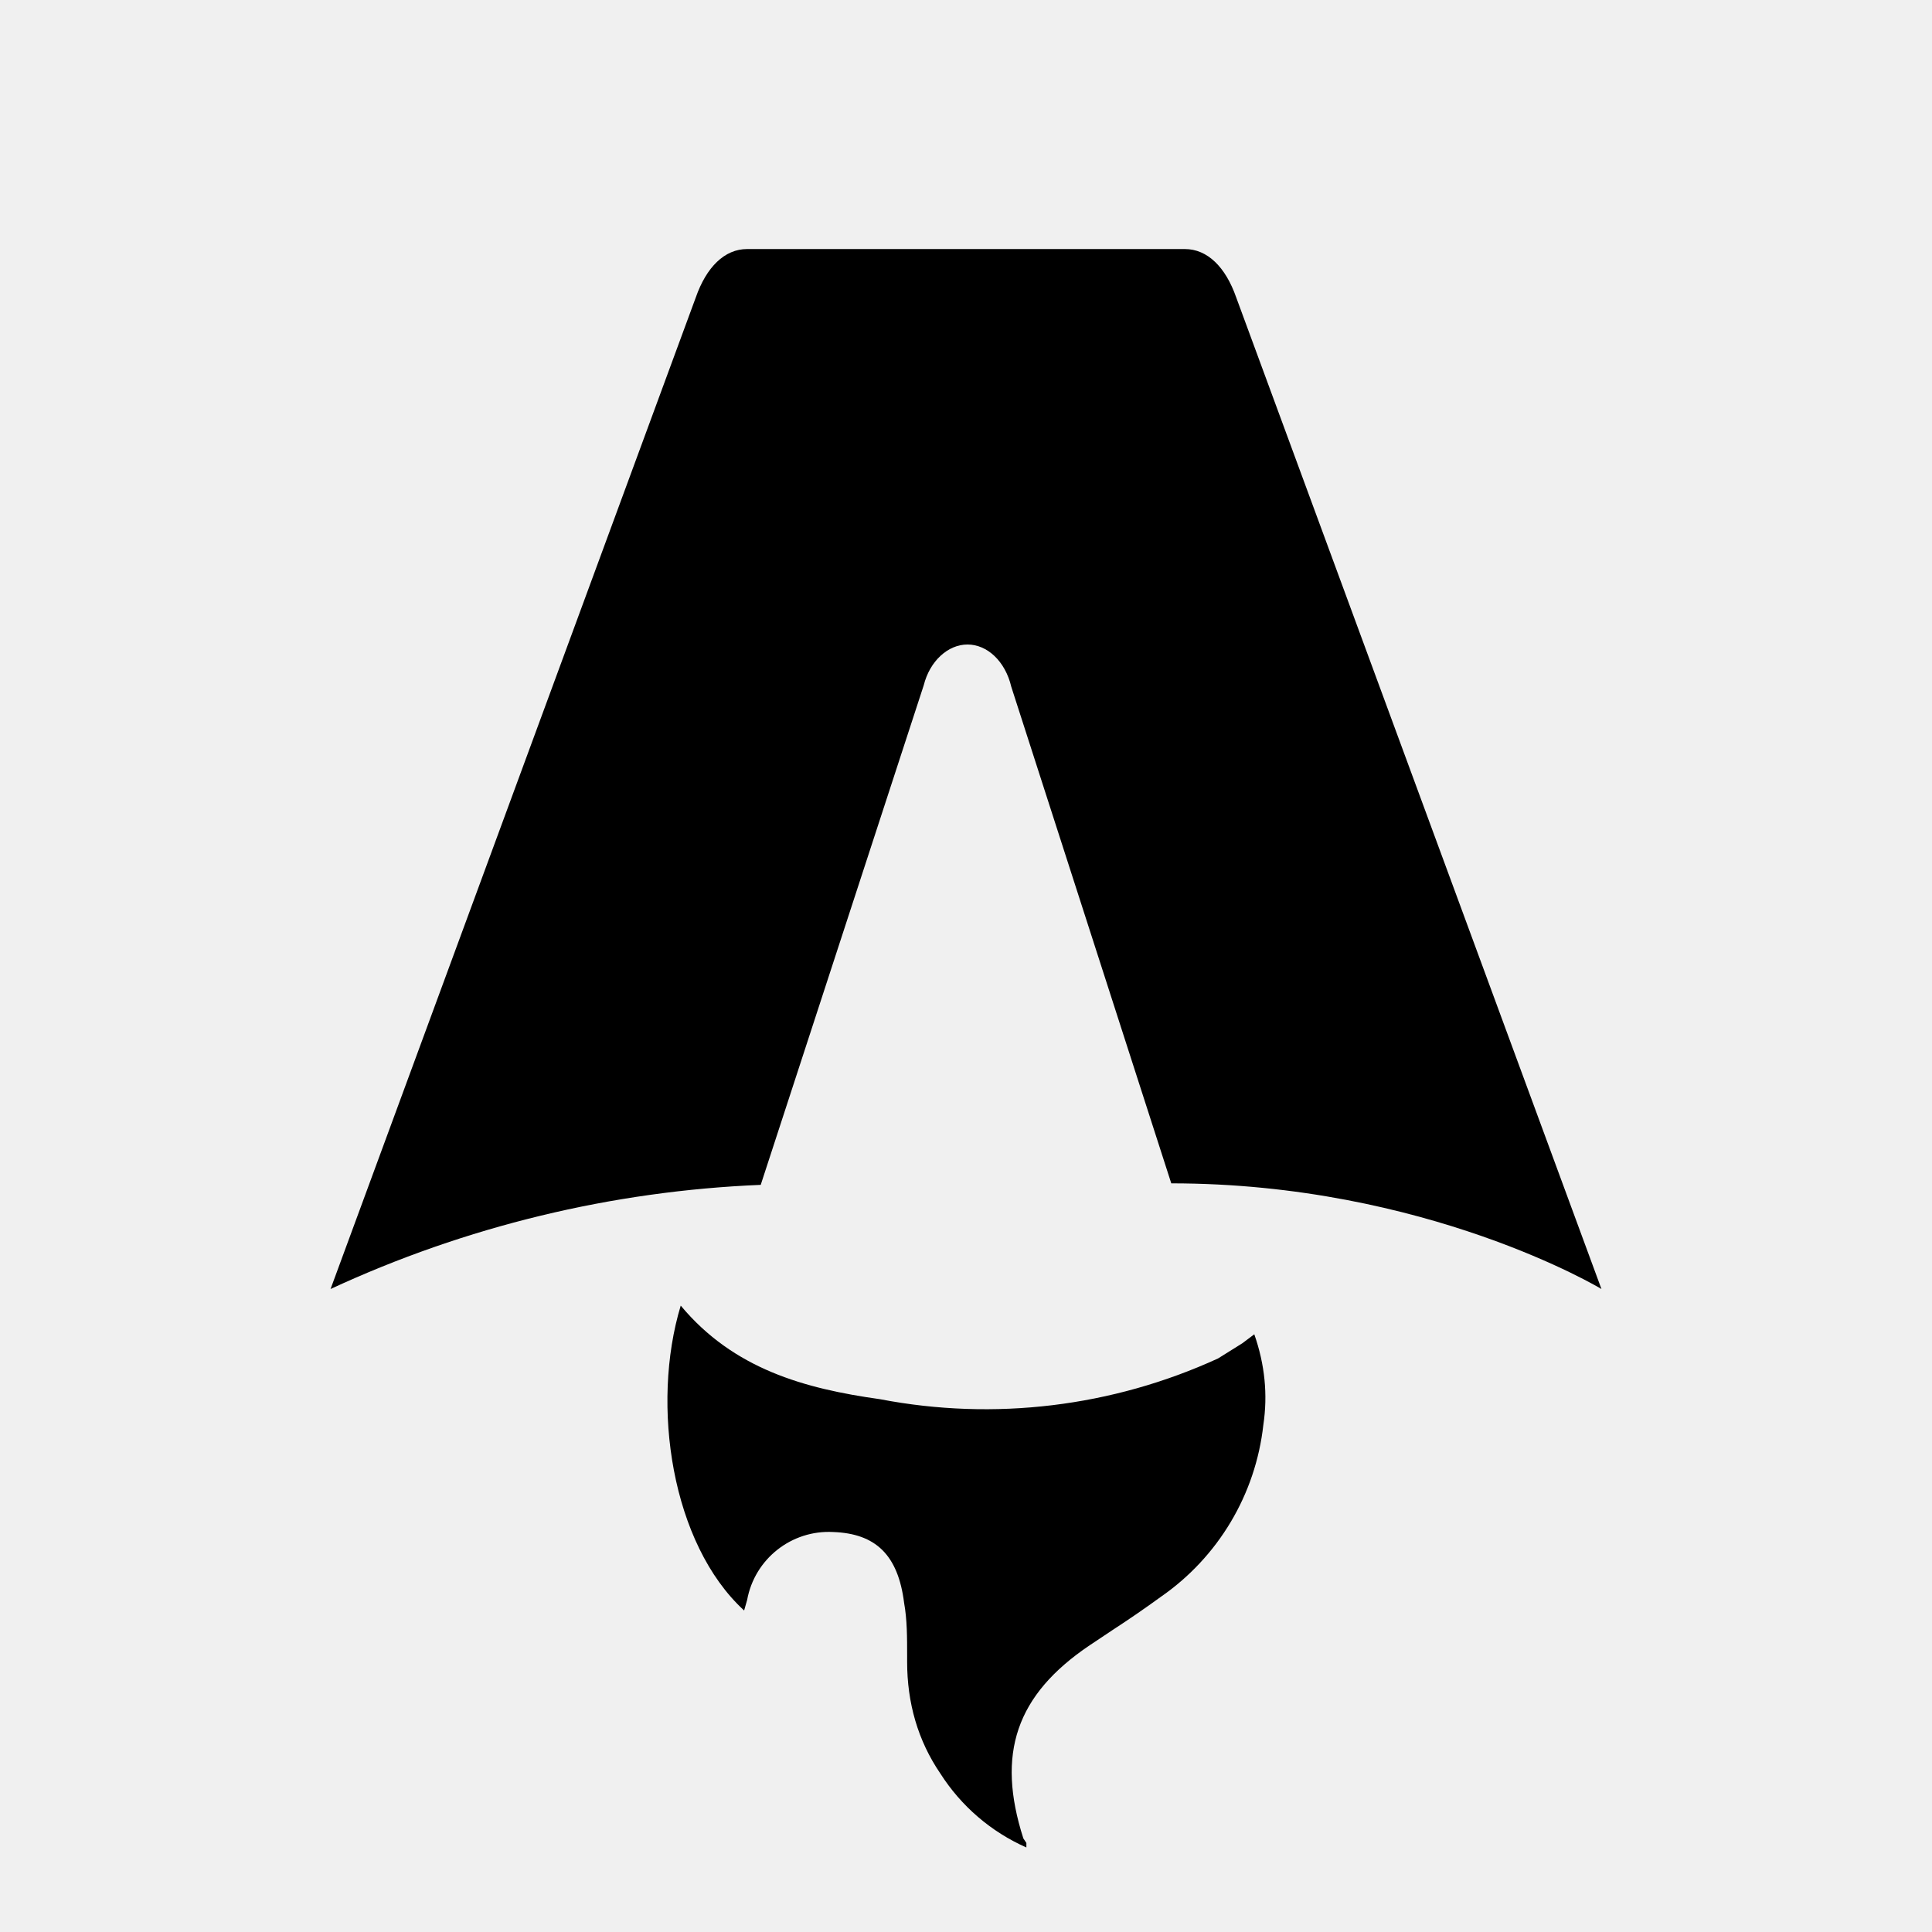
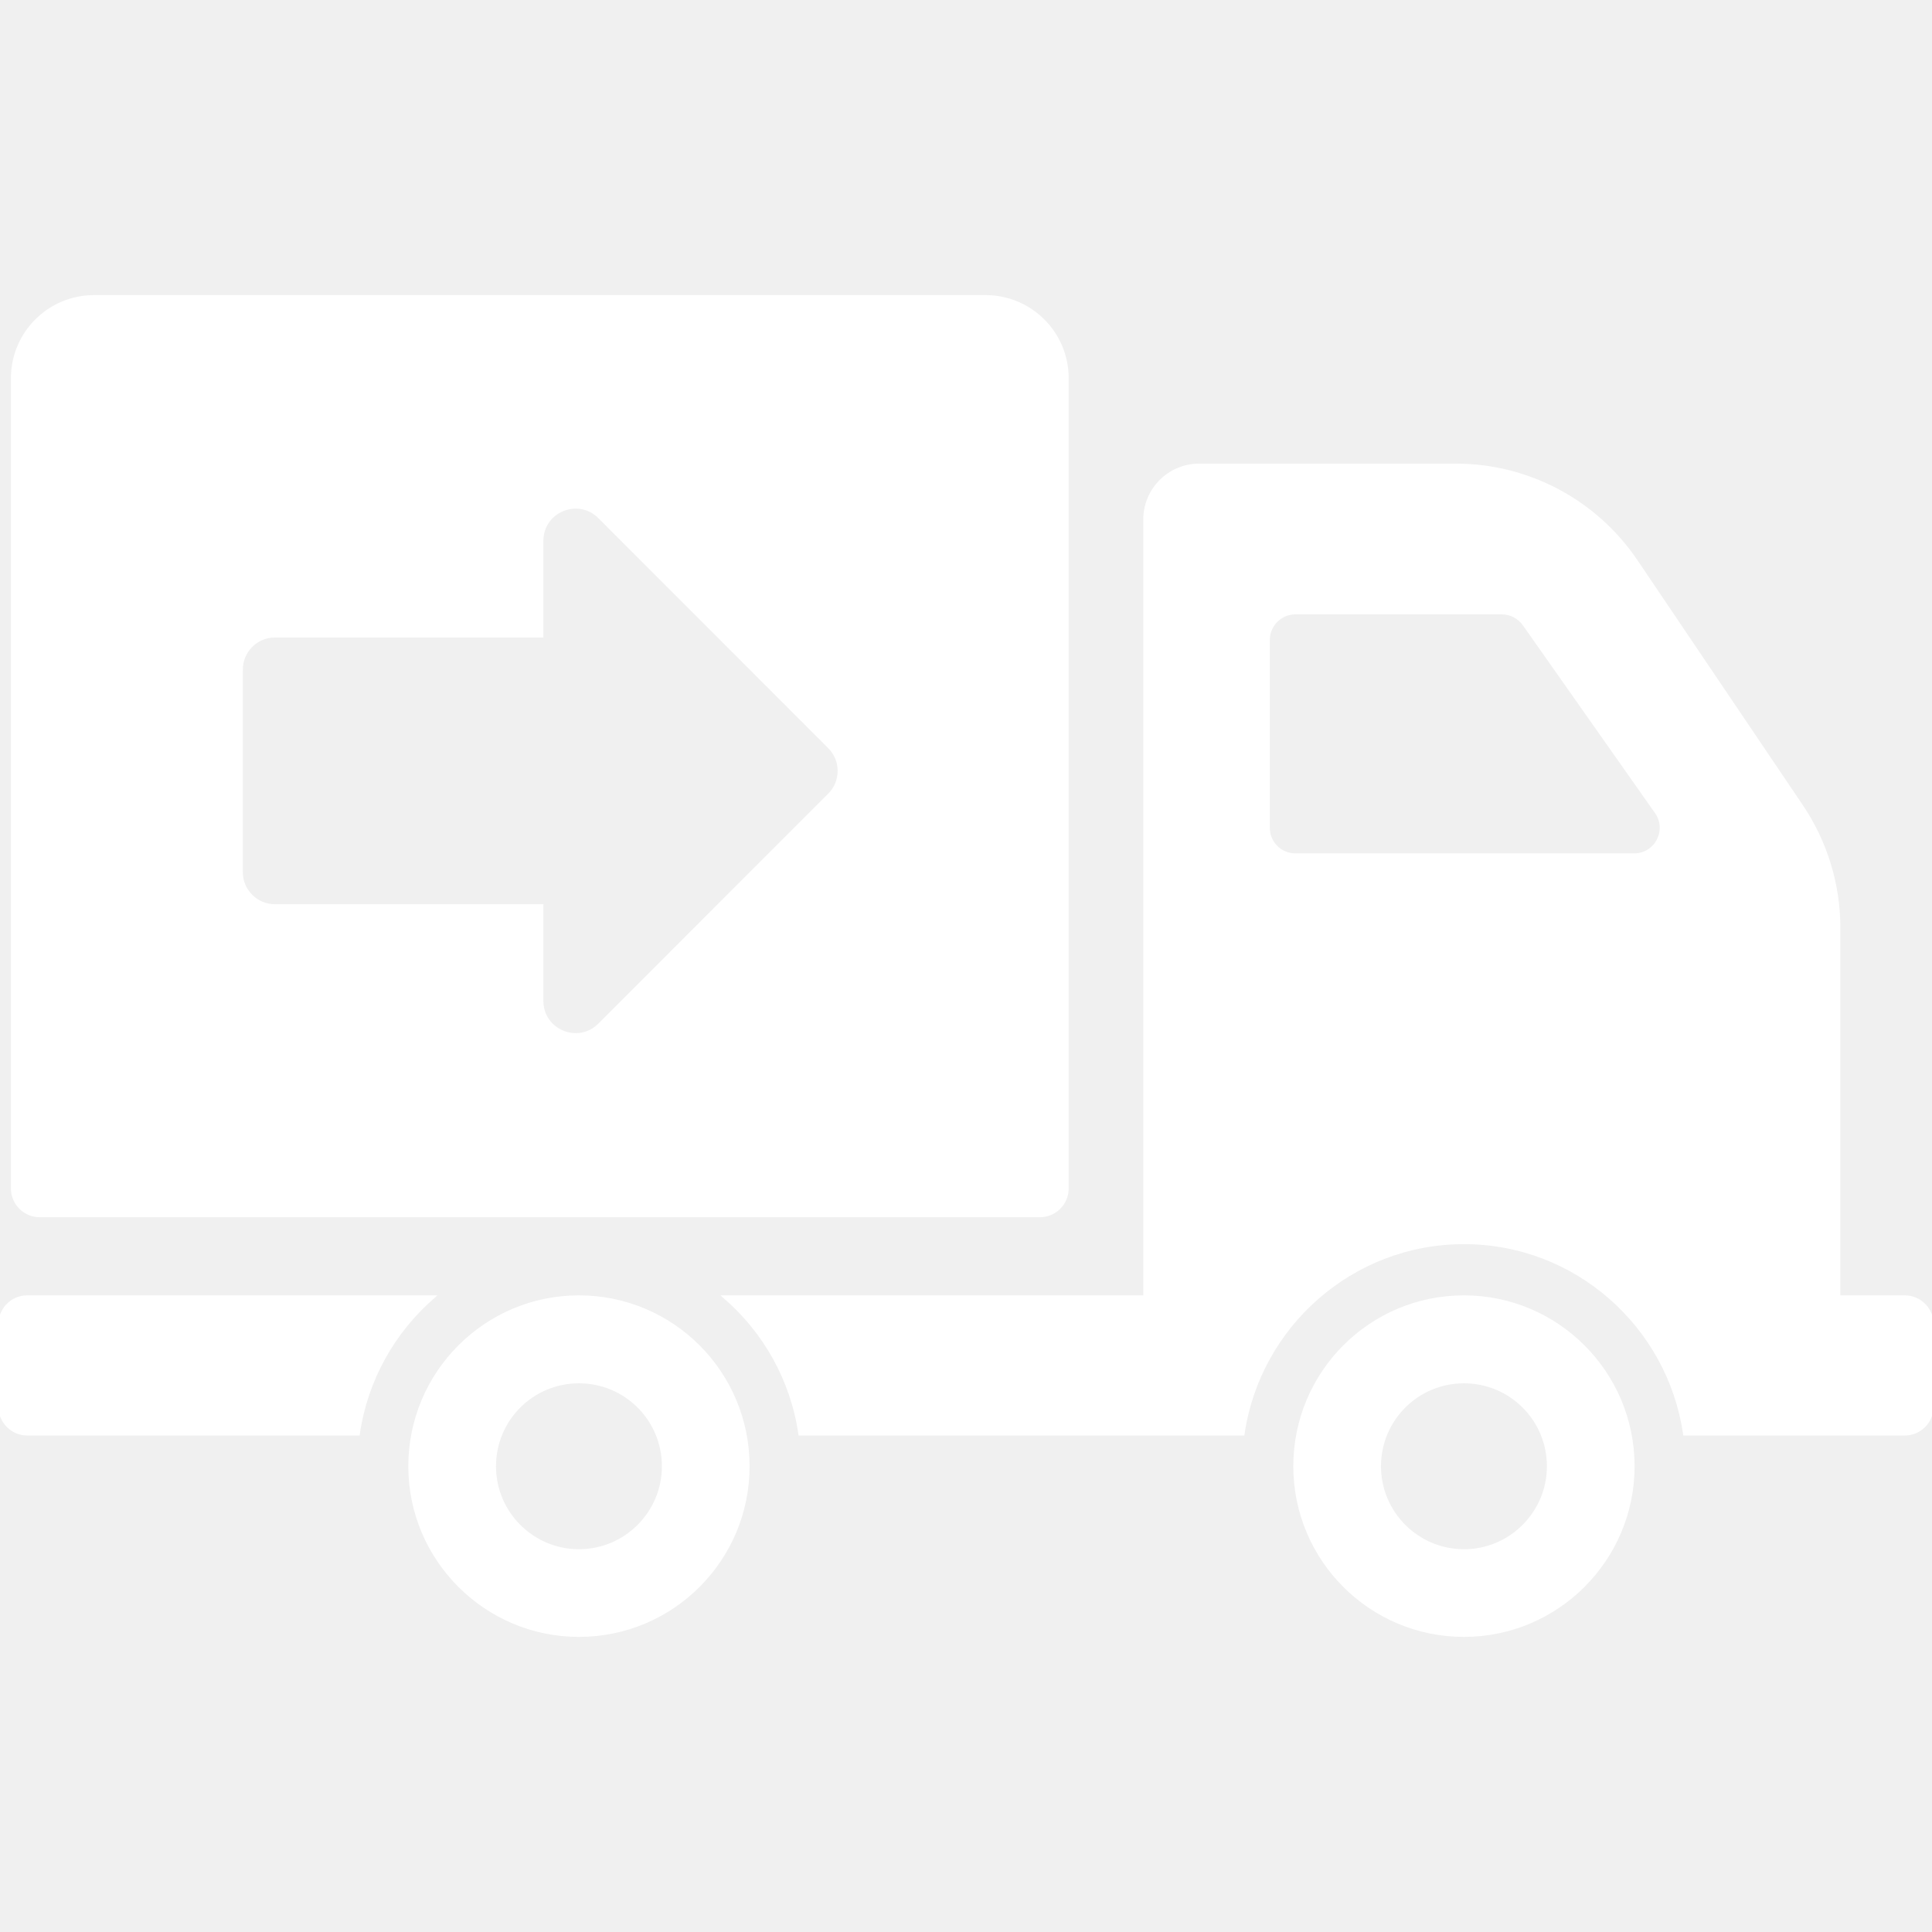
- <svg xmlns="http://www.w3.org/2000/svg" fill="none" viewBox="0 0 128 128">
-   <path d="M50.4 78.5a75.1 75.1 0 0 0-28.5 6.9l24.2-65.7c.7-2 1.9-3.2 3.4-3.2h29c1.5 0 2.7 1.2 3.4 3.2l24.2 65.7s-11.6-7-28.5-7L67 45.5c-.4-1.7-1.6-2.8-2.9-2.8-1.3 0-2.5 1.1-2.9 2.7L50.4 78.5Zm-1.1 28.2Zm-4.2-20.2c-2 6.6-.6 15.8 4.2 20.2a17.5 17.5 0 0 1 .2-.7 5.5 5.5 0 0 1 5.7-4.5c2.8.1 4.3 1.5 4.7 4.7.2 1.1.2 2.3.2 3.5v.4c0 2.7.7 5.2 2.2 7.4a13 13 0 0 0 5.7 4.9v-.3l-.2-.3c-1.8-5.6-.5-9.5 4.4-12.8l1.5-1a73 73 0 0 0 3.2-2.2 16 16 0 0 0 6.8-11.4c.3-2 .1-4-.6-6l-.8.6-1.6 1a37 37 0 0 1-22.4 2.7c-5-.7-9.7-2-13.2-6.2Z" />
-   <style>
-         path { fill: #000; }
-         @media (prefers-color-scheme: dark) {
-             path { fill: #FFF; }
-         }
-     </style>
+ <svg xmlns="http://www.w3.org/2000/svg" fill="#ffffff" version="1.1" id="Capa_1" width="800px" height="800px" viewBox="0 0 612 612" xml:space="preserve" stroke="#ffffff">
+   <g id="SVGRepo_bgCarrier" stroke-width="0" />
+   <g id="SVGRepo_tracerCarrier" stroke-linecap="round" stroke-linejoin="round" />
+   <g id="SVGRepo_iconCarrier">
+     <g>
+       <path d="M12.57,385.084h316.849c4.735,0,8.61-3.875,8.61-8.609V119.809c0-14.266-11.564-25.83-25.83-25.83H29.791 c-14.266,0-25.83,11.564-25.83,25.83v256.664C3.96,381.209,7.835,385.084,12.57,385.084z M76.417,212.128 c0-5.902,4.784-10.687,10.687-10.687h84.528v-30.118c0-9.521,11.514-14.289,18.245-7.554l72.838,72.873 c4.171,4.173,4.171,10.938,0,15.11l-72.838,72.861c-6.732,6.734-18.245,1.967-18.245-7.555v-30.125H87.103 c-5.902,0-10.687-4.785-10.687-10.687V212.128z M113.48,454.221H8.61c-4.736,0-8.61-3.873-8.61-8.609v-26.174 c0-4.736,3.874-8.611,8.61-8.611h128.634C124.673,421.762,115.977,437.002,113.48,454.221z M603.39,410.828h-20.922V293.817 c0-13.689-4.133-27.121-11.796-38.486l-52.434-77.663c-12.83-18.942-34.183-30.307-57.085-30.307h-81.278 c-9.558,0-17.221,7.749-17.221,17.22v246.247H229.543c12.657,10.934,21.353,26.174,23.85,43.395h140.343 c4.994-34.182,34.44-60.615,70-60.615s64.919,26.434,69.913,60.615h69.741c4.736,0,8.61-3.875,8.61-8.611v-26.174 C612,414.703,608.126,410.828,603.39,410.828z M517.634,270.828h-107.28c-4.735,0-8.61-3.789-8.61-8.61v-59.495 c0-4.735,3.875-8.61,8.61-8.61h65.351c2.841,0,5.424,1.377,7.06,3.616l41.931,59.582 C528.654,262.994,524.608,270.828,517.634,270.828z M183.394,410.828c-29.532,0-53.555,24.021-53.555,53.641 c0,29.531,24.022,53.553,53.555,53.553c29.618,0,53.554-24.021,53.554-53.553C236.947,434.85,213.012,410.828,183.394,410.828z M183.394,491.246c-14.81,0-26.777-12.055-26.777-26.777c0-14.811,11.968-26.777,26.777-26.777 c14.809,0,26.777,11.967,26.777,26.777C210.171,479.191,198.202,491.246,183.394,491.246z M463.735,410.828 c-29.618,0-53.555,24.021-53.555,53.641c0,29.531,23.937,53.553,53.555,53.553c29.532,0,53.554-24.021,53.554-53.553 C517.29,434.85,493.269,410.828,463.735,410.828z M463.735,491.246c-14.81,0-26.777-12.055-26.777-26.777 c0-14.811,11.968-26.777,26.777-26.777c14.809,0,26.777,11.967,26.777,26.777C490.513,479.191,478.545,491.246,463.735,491.246z" />
+     </g>
+   </g>
</svg>
